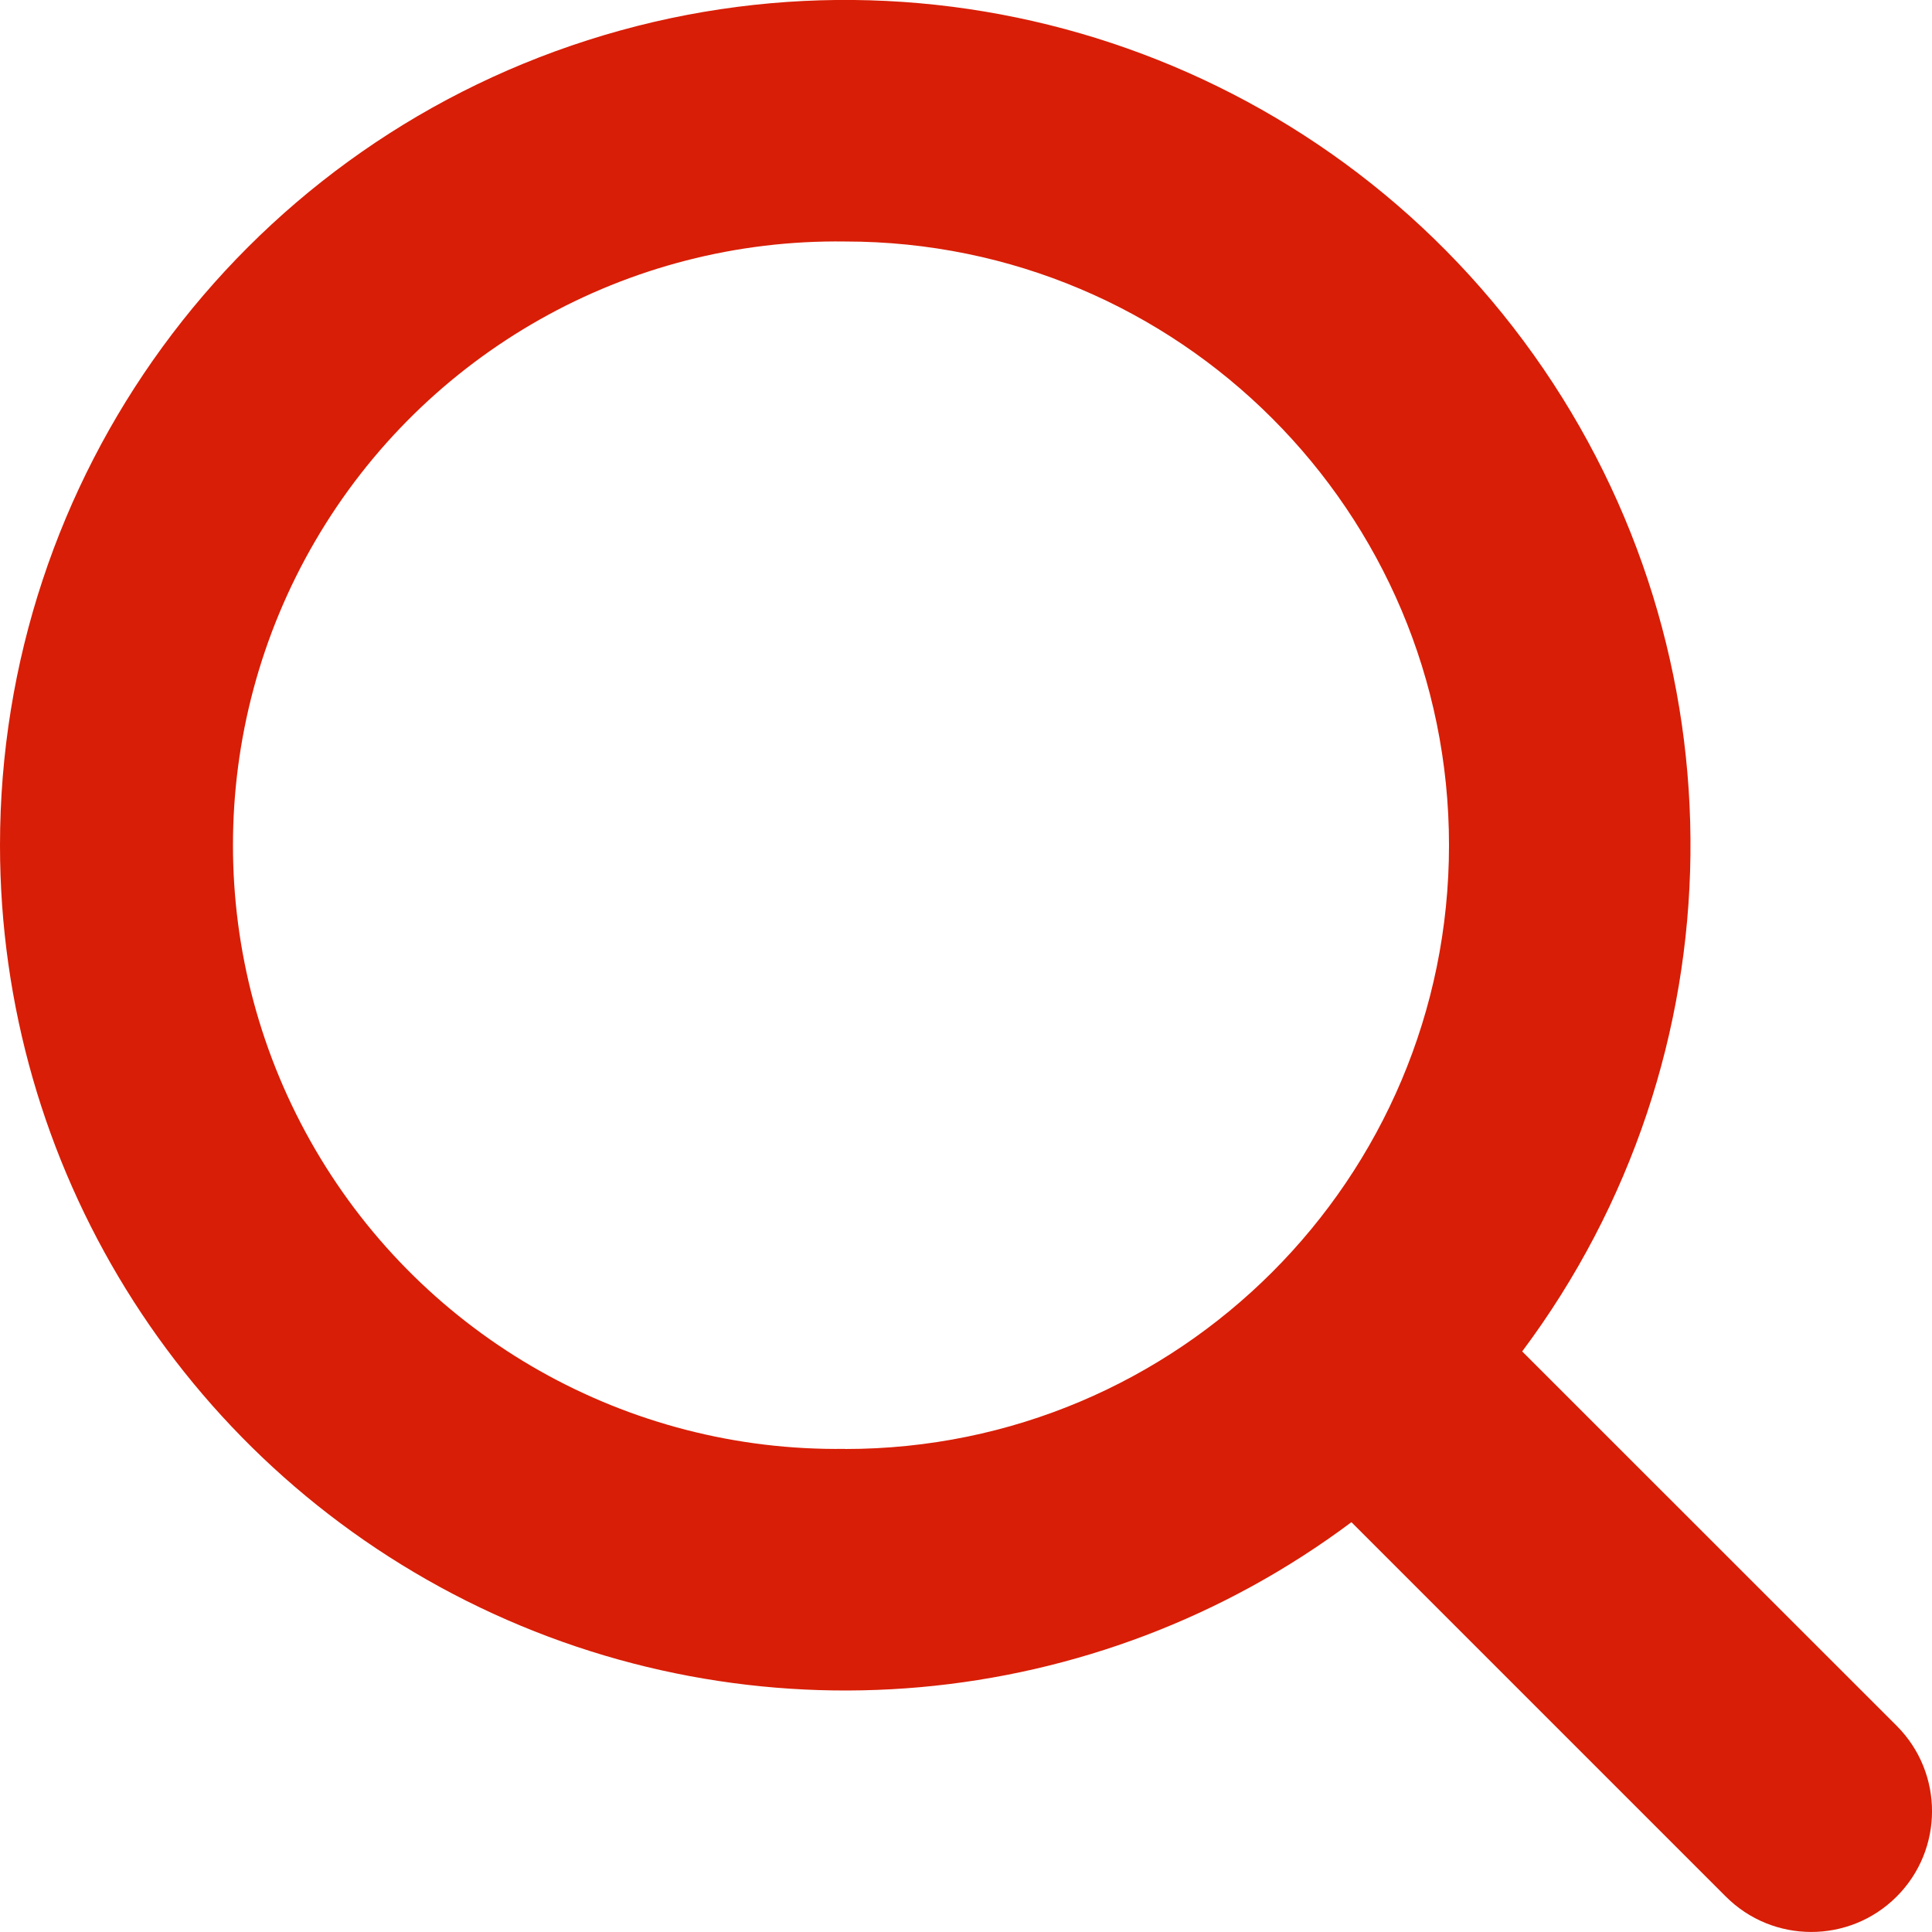
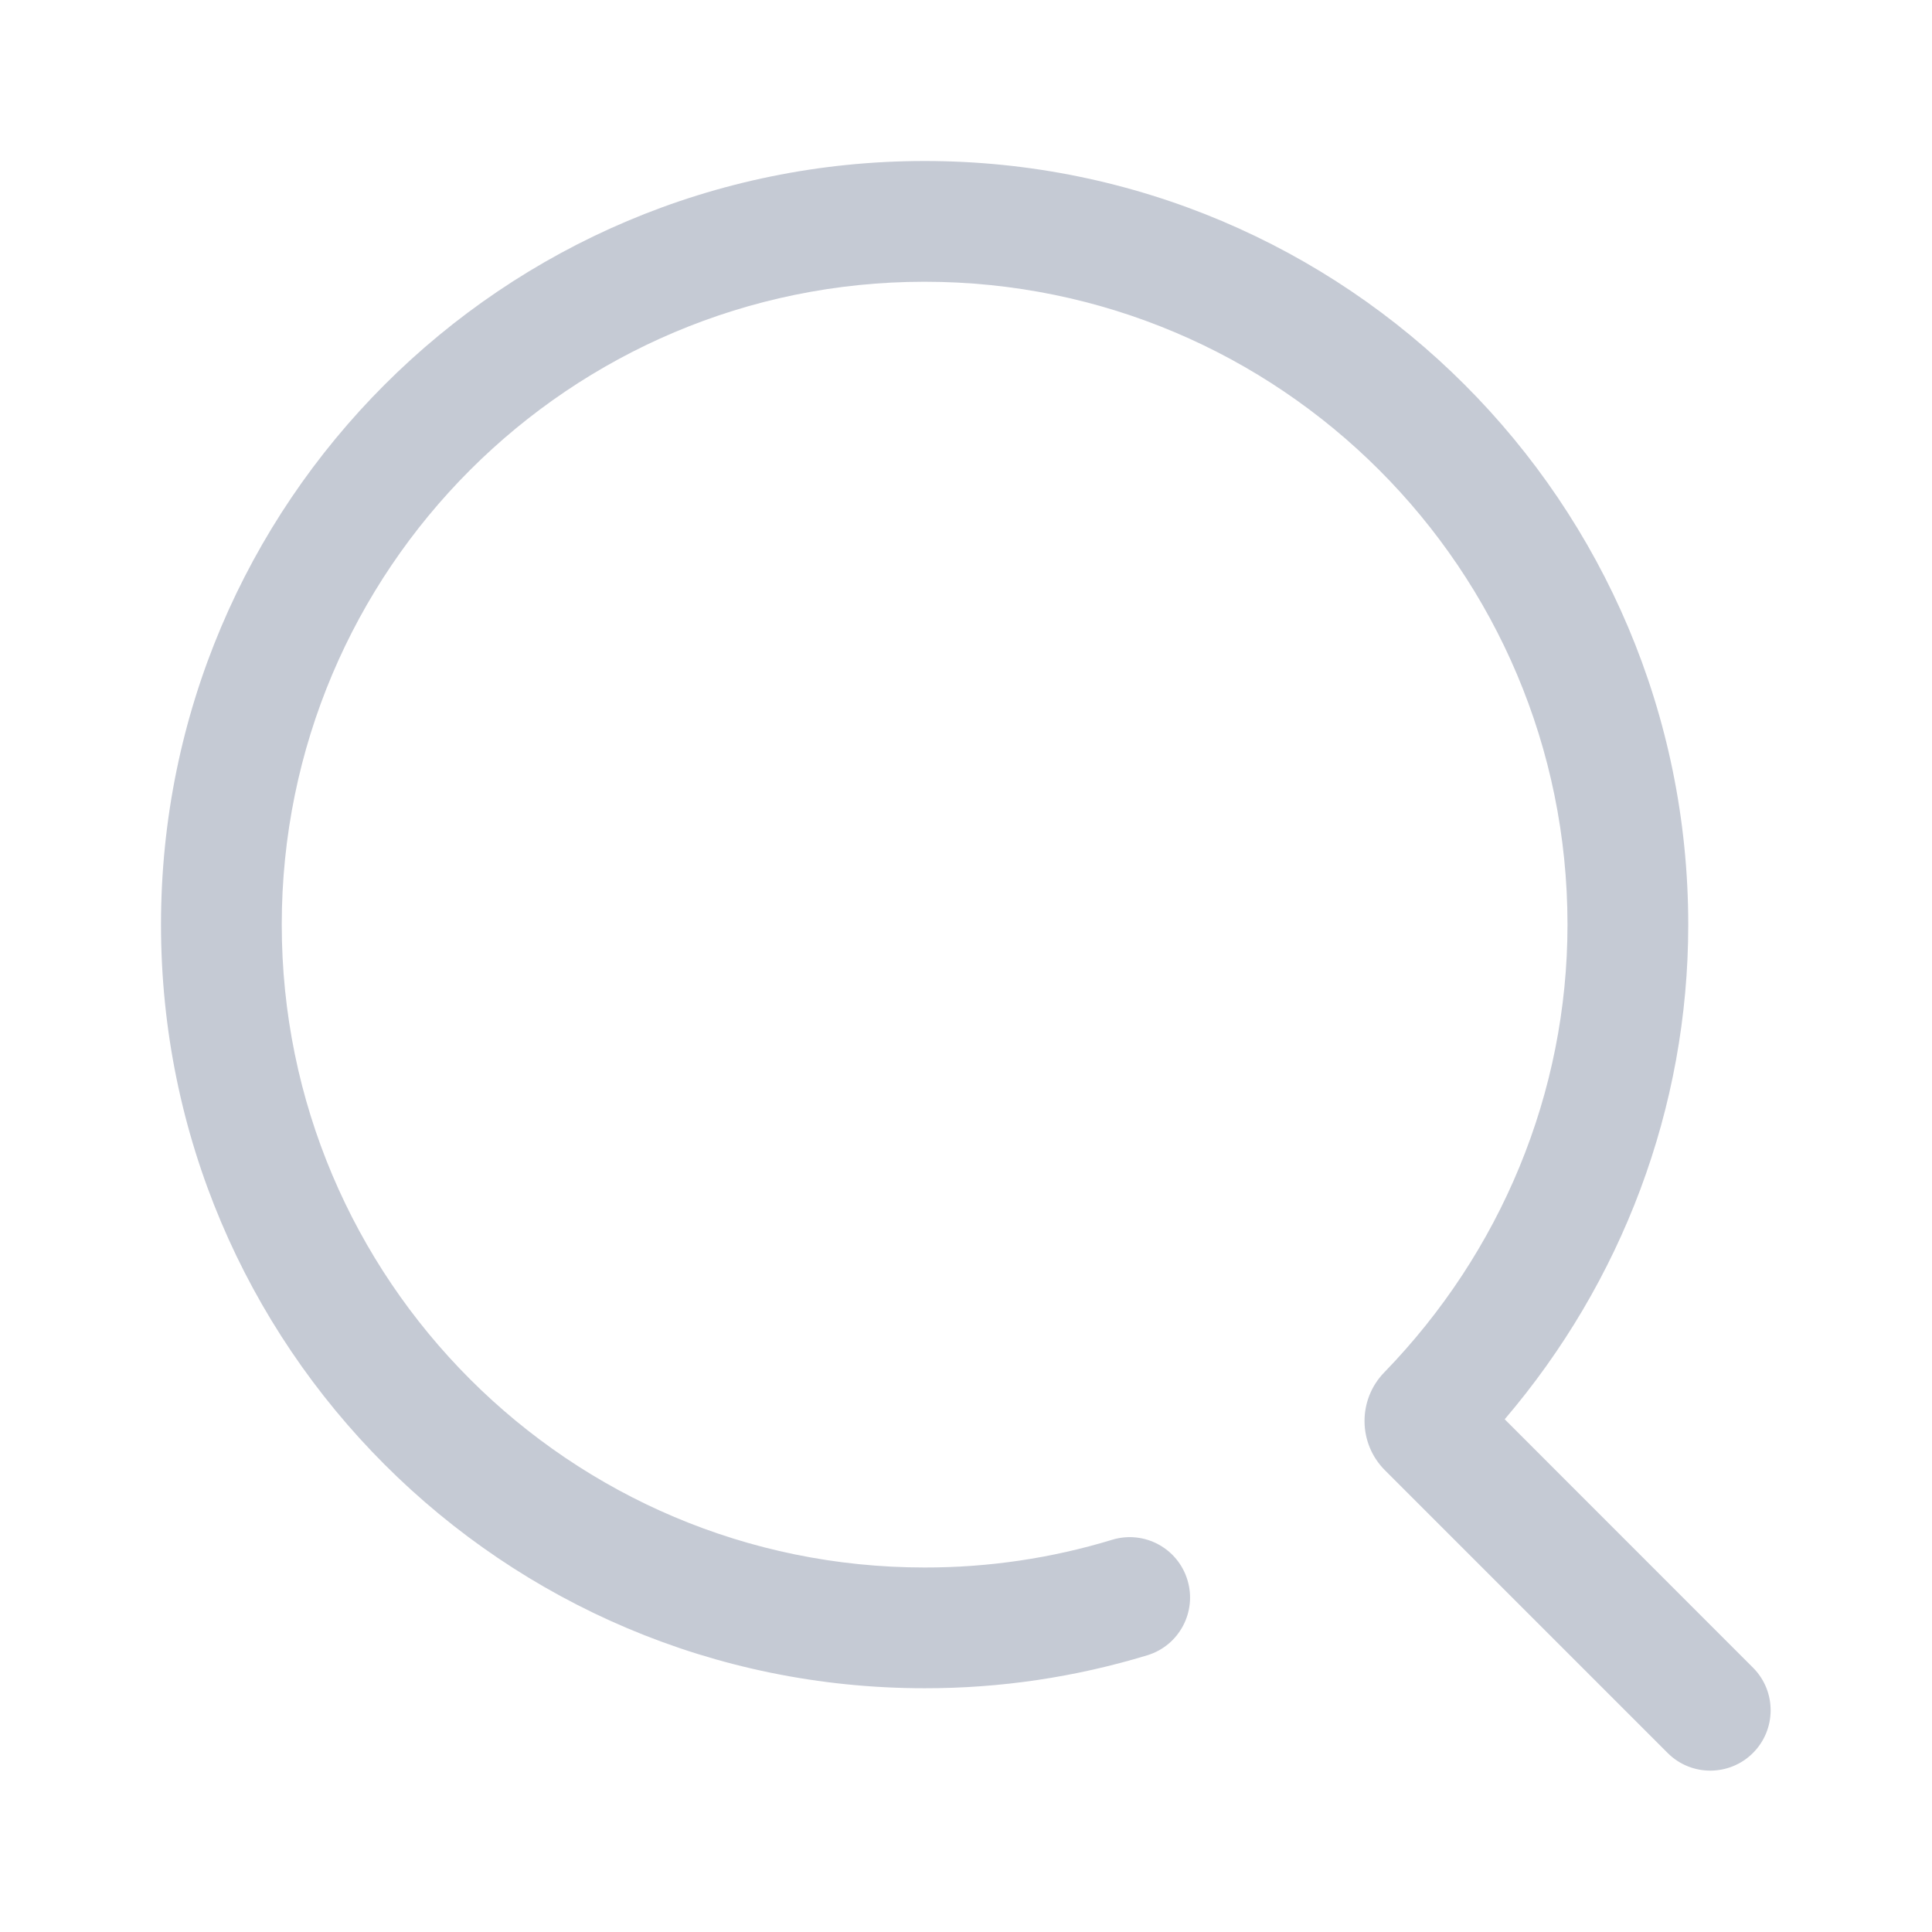
- <svg xmlns="http://www.w3.org/2000/svg" class="icon" width="200px" height="200.00px" viewBox="0 0 1024 1024" version="1.1">
-   <path fill="#d81e06" d="M1005.312 914.752l-198.528-198.464A448 448 0 1 0 0 448a448 448 0 0 0 716.288 358.784l198.4 198.4a64 64 0 1 0 90.624-90.432zM448 767.936A320 320 0 1 1 448 128a320 320 0 0 1 0 640z" />
+ <svg xmlns="http://www.w3.org/2000/svg" width="18px" height="18px" viewBox="0 0 18 18" version="1.1">
+   <defs>
+     <filter color-interpolation-filters="auto" id="filter-1">
+       <feColorMatrix in="SourceGraphic" type="matrix" values="0 0 0 0 0.774 0 0 0 0 0.791 0 0 0 0 0.833 0 0 0 1 0" />
+     </filter>
+   </defs>
+   <g id="客户备份" stroke="none" stroke-width="1" fill="none" fill-rule="evenodd">
+     <g id="搜索" transform="translate(-30, -107)" filter="url(#filter-1)">
+       <g transform="translate(30, 107)">
+         <rect id="矩形" fill="#000000" fill-rule="nonzero" opacity="0" x="0" y="0" width="18" height="18" />
+         <path d="M14.019,13.223 C15.11,11.945 15.729,10.323 15.729,8.615 C15.729,4.685 12.544,1.5 8.615,1.5 C4.685,1.5 1.5,4.685 1.5,8.614 C1.5,12.544 4.685,15.729 8.614,15.729 C9.319,15.73 10.019,15.626 10.692,15.421 C10.988,15.329 11.153,15.016 11.063,14.72 C10.973,14.424 10.661,14.256 10.364,14.345 C9.797,14.518 9.207,14.605 8.614,14.604 C5.307,14.604 2.625,11.923 2.625,8.614 C2.625,5.307 5.307,2.625 8.614,2.625 C11.923,2.625 14.604,5.307 14.604,8.614 C14.604,10.184 13.982,11.668 12.897,12.786 C12.649,13.041 12.652,13.448 12.904,13.699 L15.54,16.335 C15.76,16.552 16.114,16.55 16.332,16.332 C16.55,16.114 16.552,15.76 16.335,15.54 L14.019,13.223 Z" id="路径" fill="#000000" fill-rule="nonzero" />
+       </g>
+     </g>
+   </g>
</svg>
